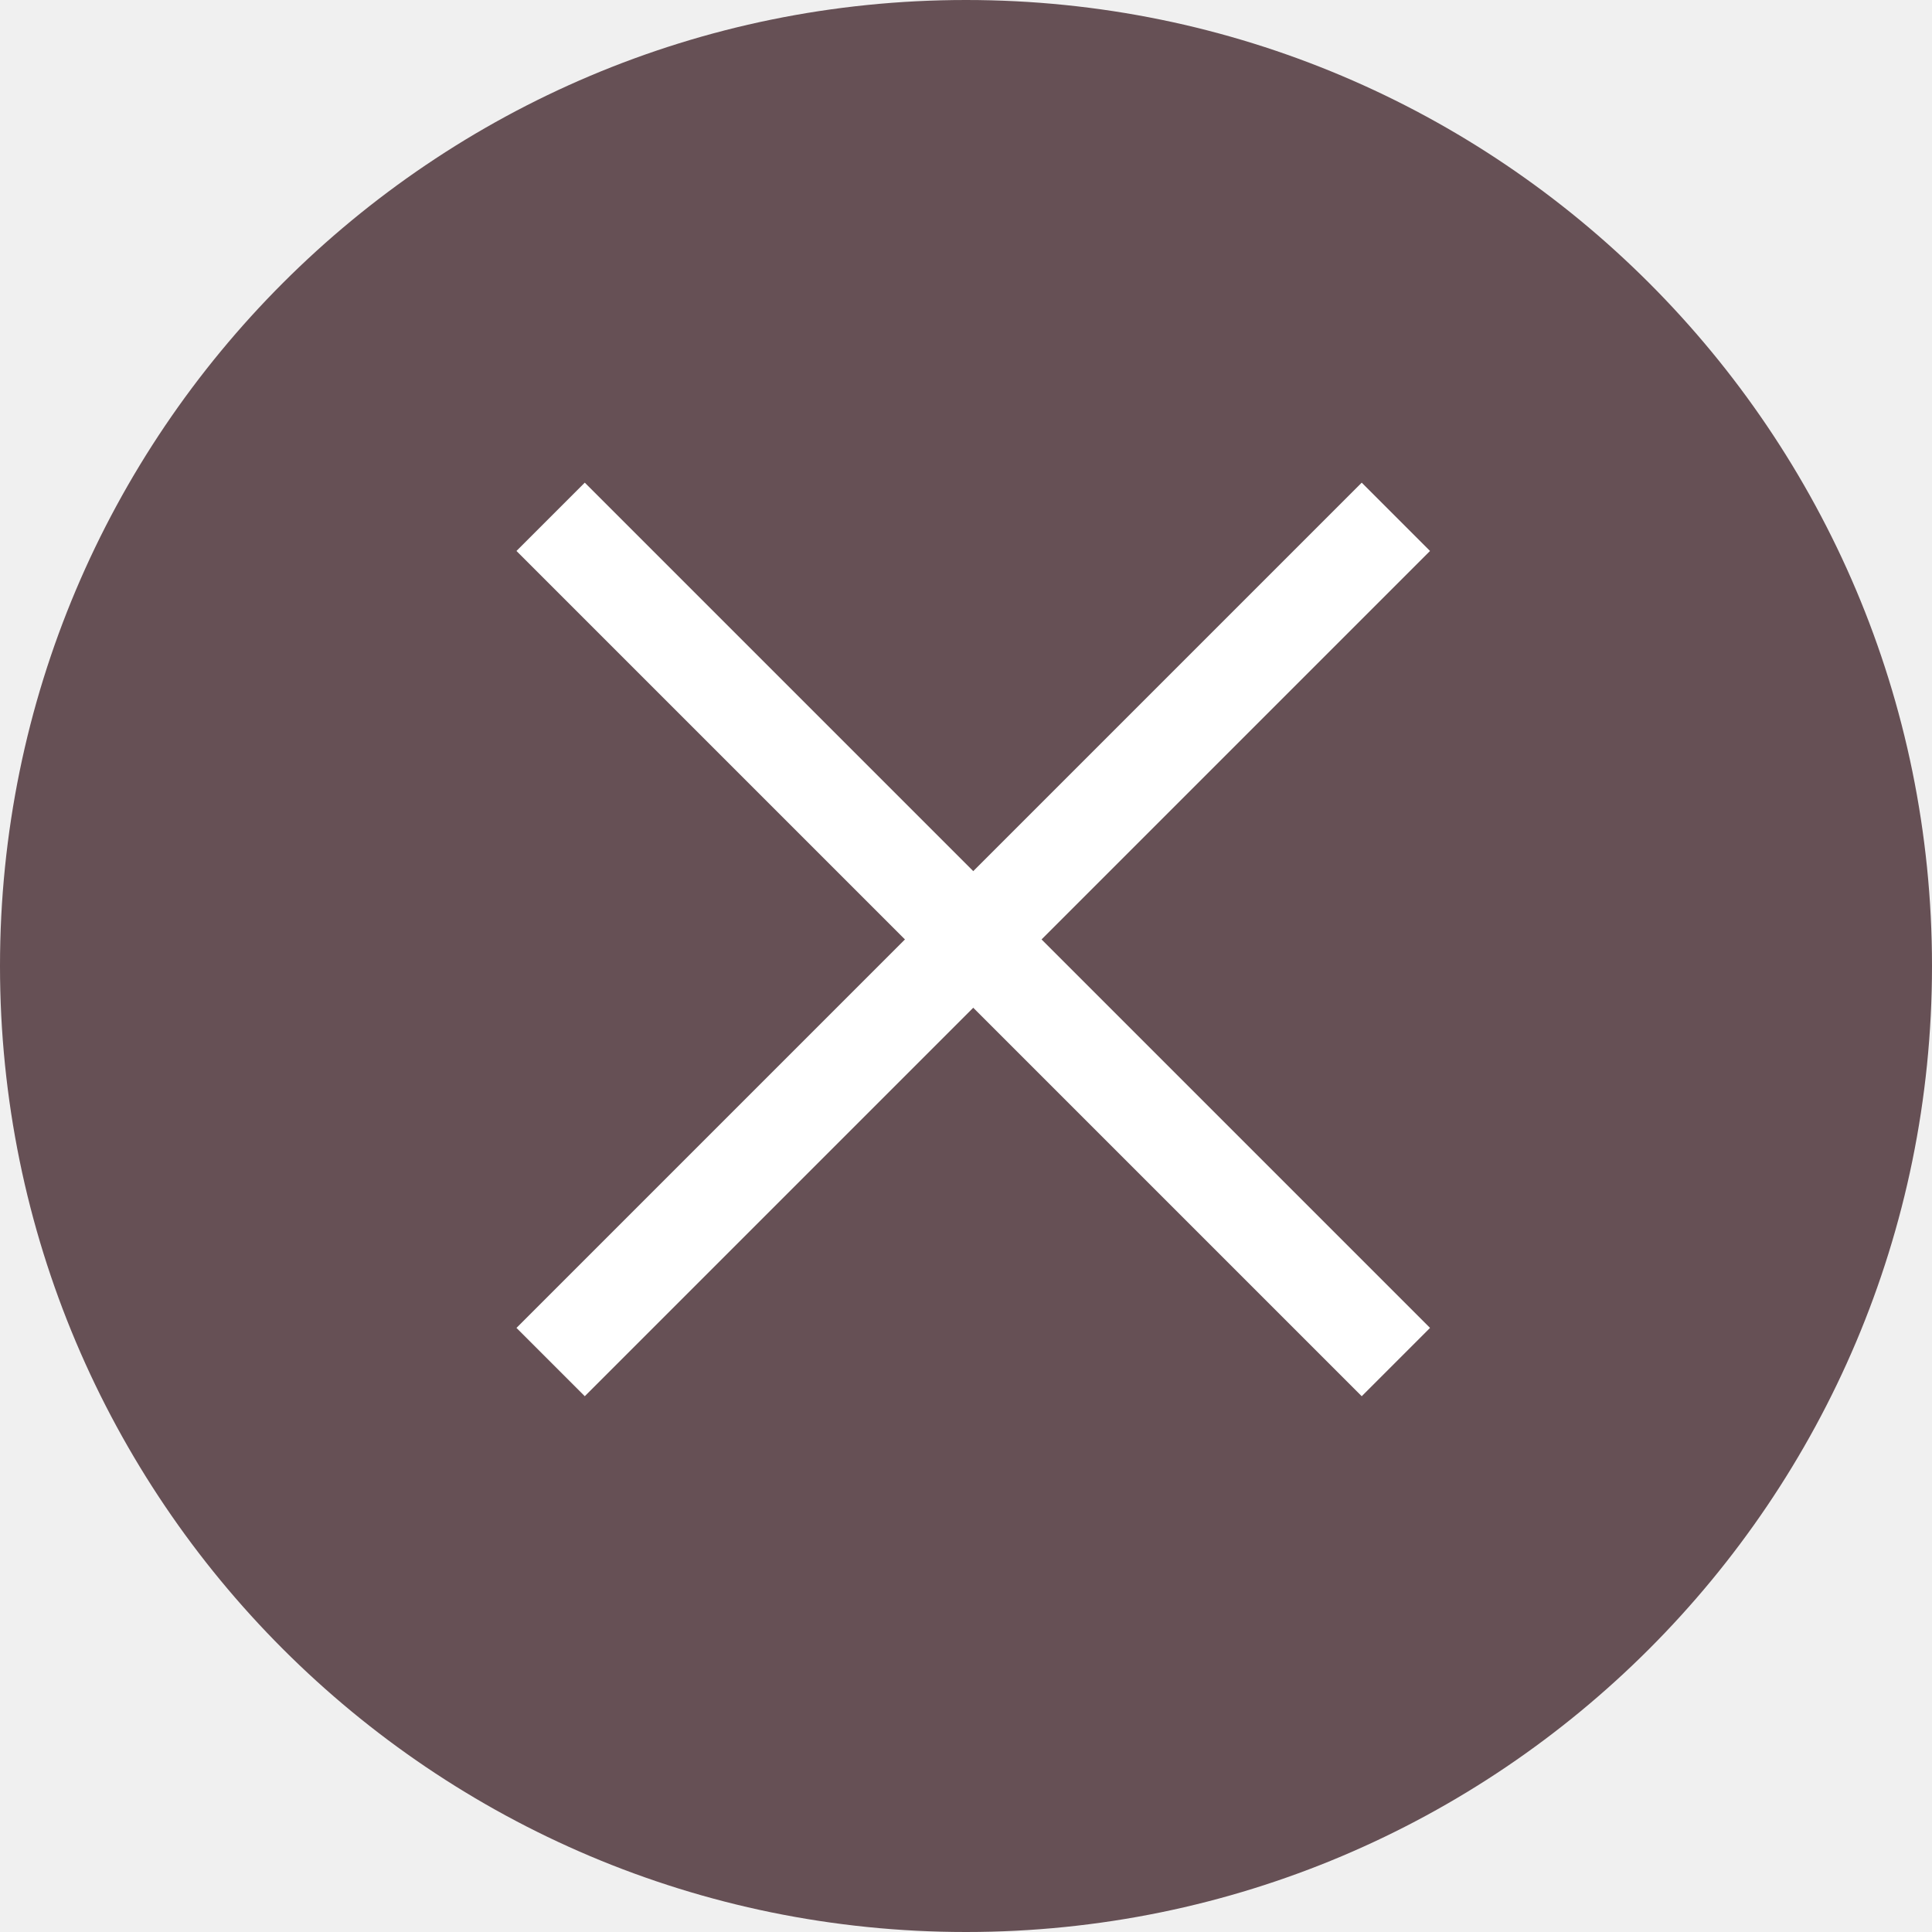
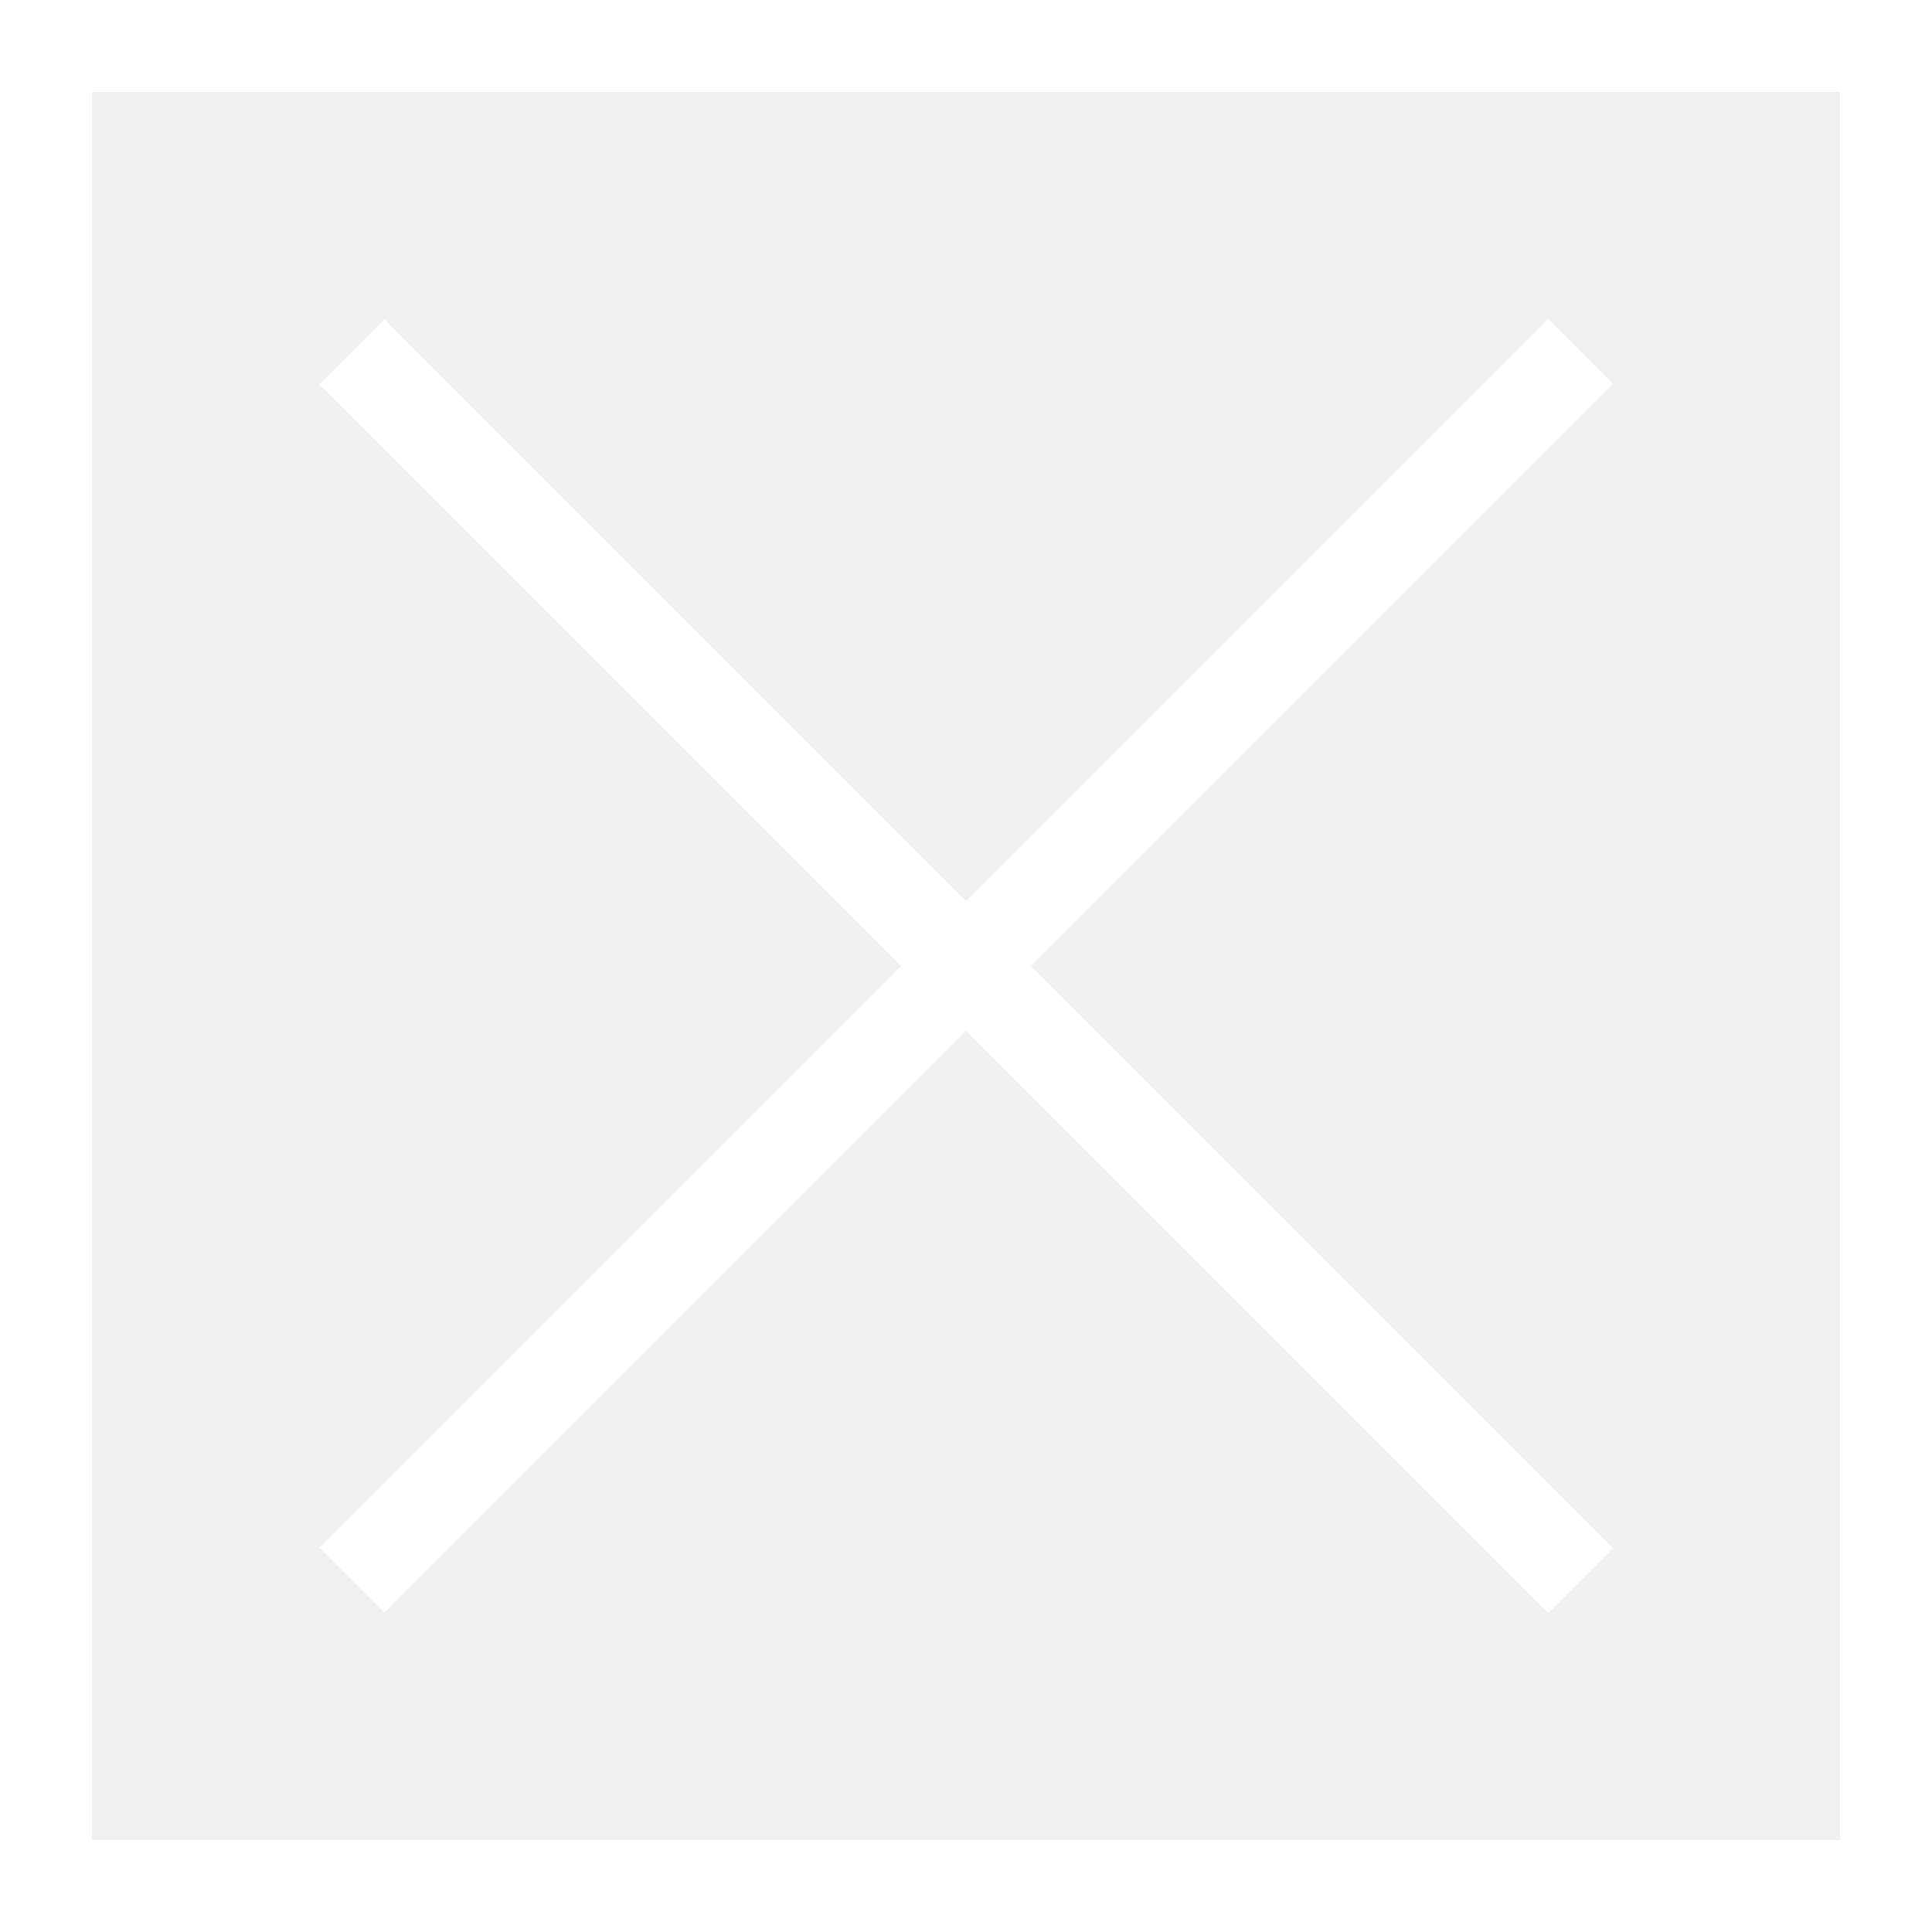
- <svg xmlns="http://www.w3.org/2000/svg" version="1.1" id="Ebene_1" x="0px" y="0px" viewBox="0 0 40 40" style="enable-background:new 0 0 40 40;" xml:space="preserve">
+ <svg xmlns="http://www.w3.org/2000/svg" version="1.1" id="Close_x5F_Info_x5F_panel" x="0px" y="0px" viewBox="0 0 21 21" style="enable-background:new 0 0 21 21;" xml:space="preserve">
  <style type="text/css">
- 	.st0{fill:#665055;}
- 	.st1{fill:none;stroke:#FFFFFF;stroke-width:2;}
+ 	.st0{fill:#FFFFFF;}
</style>
  <g>
-     <circle class="st0" cx="20" cy="20" r="20" />
-     <g>
-       <line class="st1" x1="28.9" y1="28.2" x2="11.4" y2="10.7" />
-       <line class="st1" x1="11.4" y1="28.2" x2="28.9" y2="10.7" />
-     </g>
+     <path class="st0" d="M21,21H0V0h21V21z M1,20h19V1H1V20z" />
+     <rect x="10" y="1.06" transform="matrix(0.7071 -0.7071 0.7071 0.7071 -4.3491 10.4997)" class="st0" width="1" height="18.89" />
+     <rect x="1.06" y="10" transform="matrix(0.7071 -0.7071 0.7071 0.7071 -4.3495 10.4995)" class="st0" width="18.89" height="1" />
  </g>
</svg>
